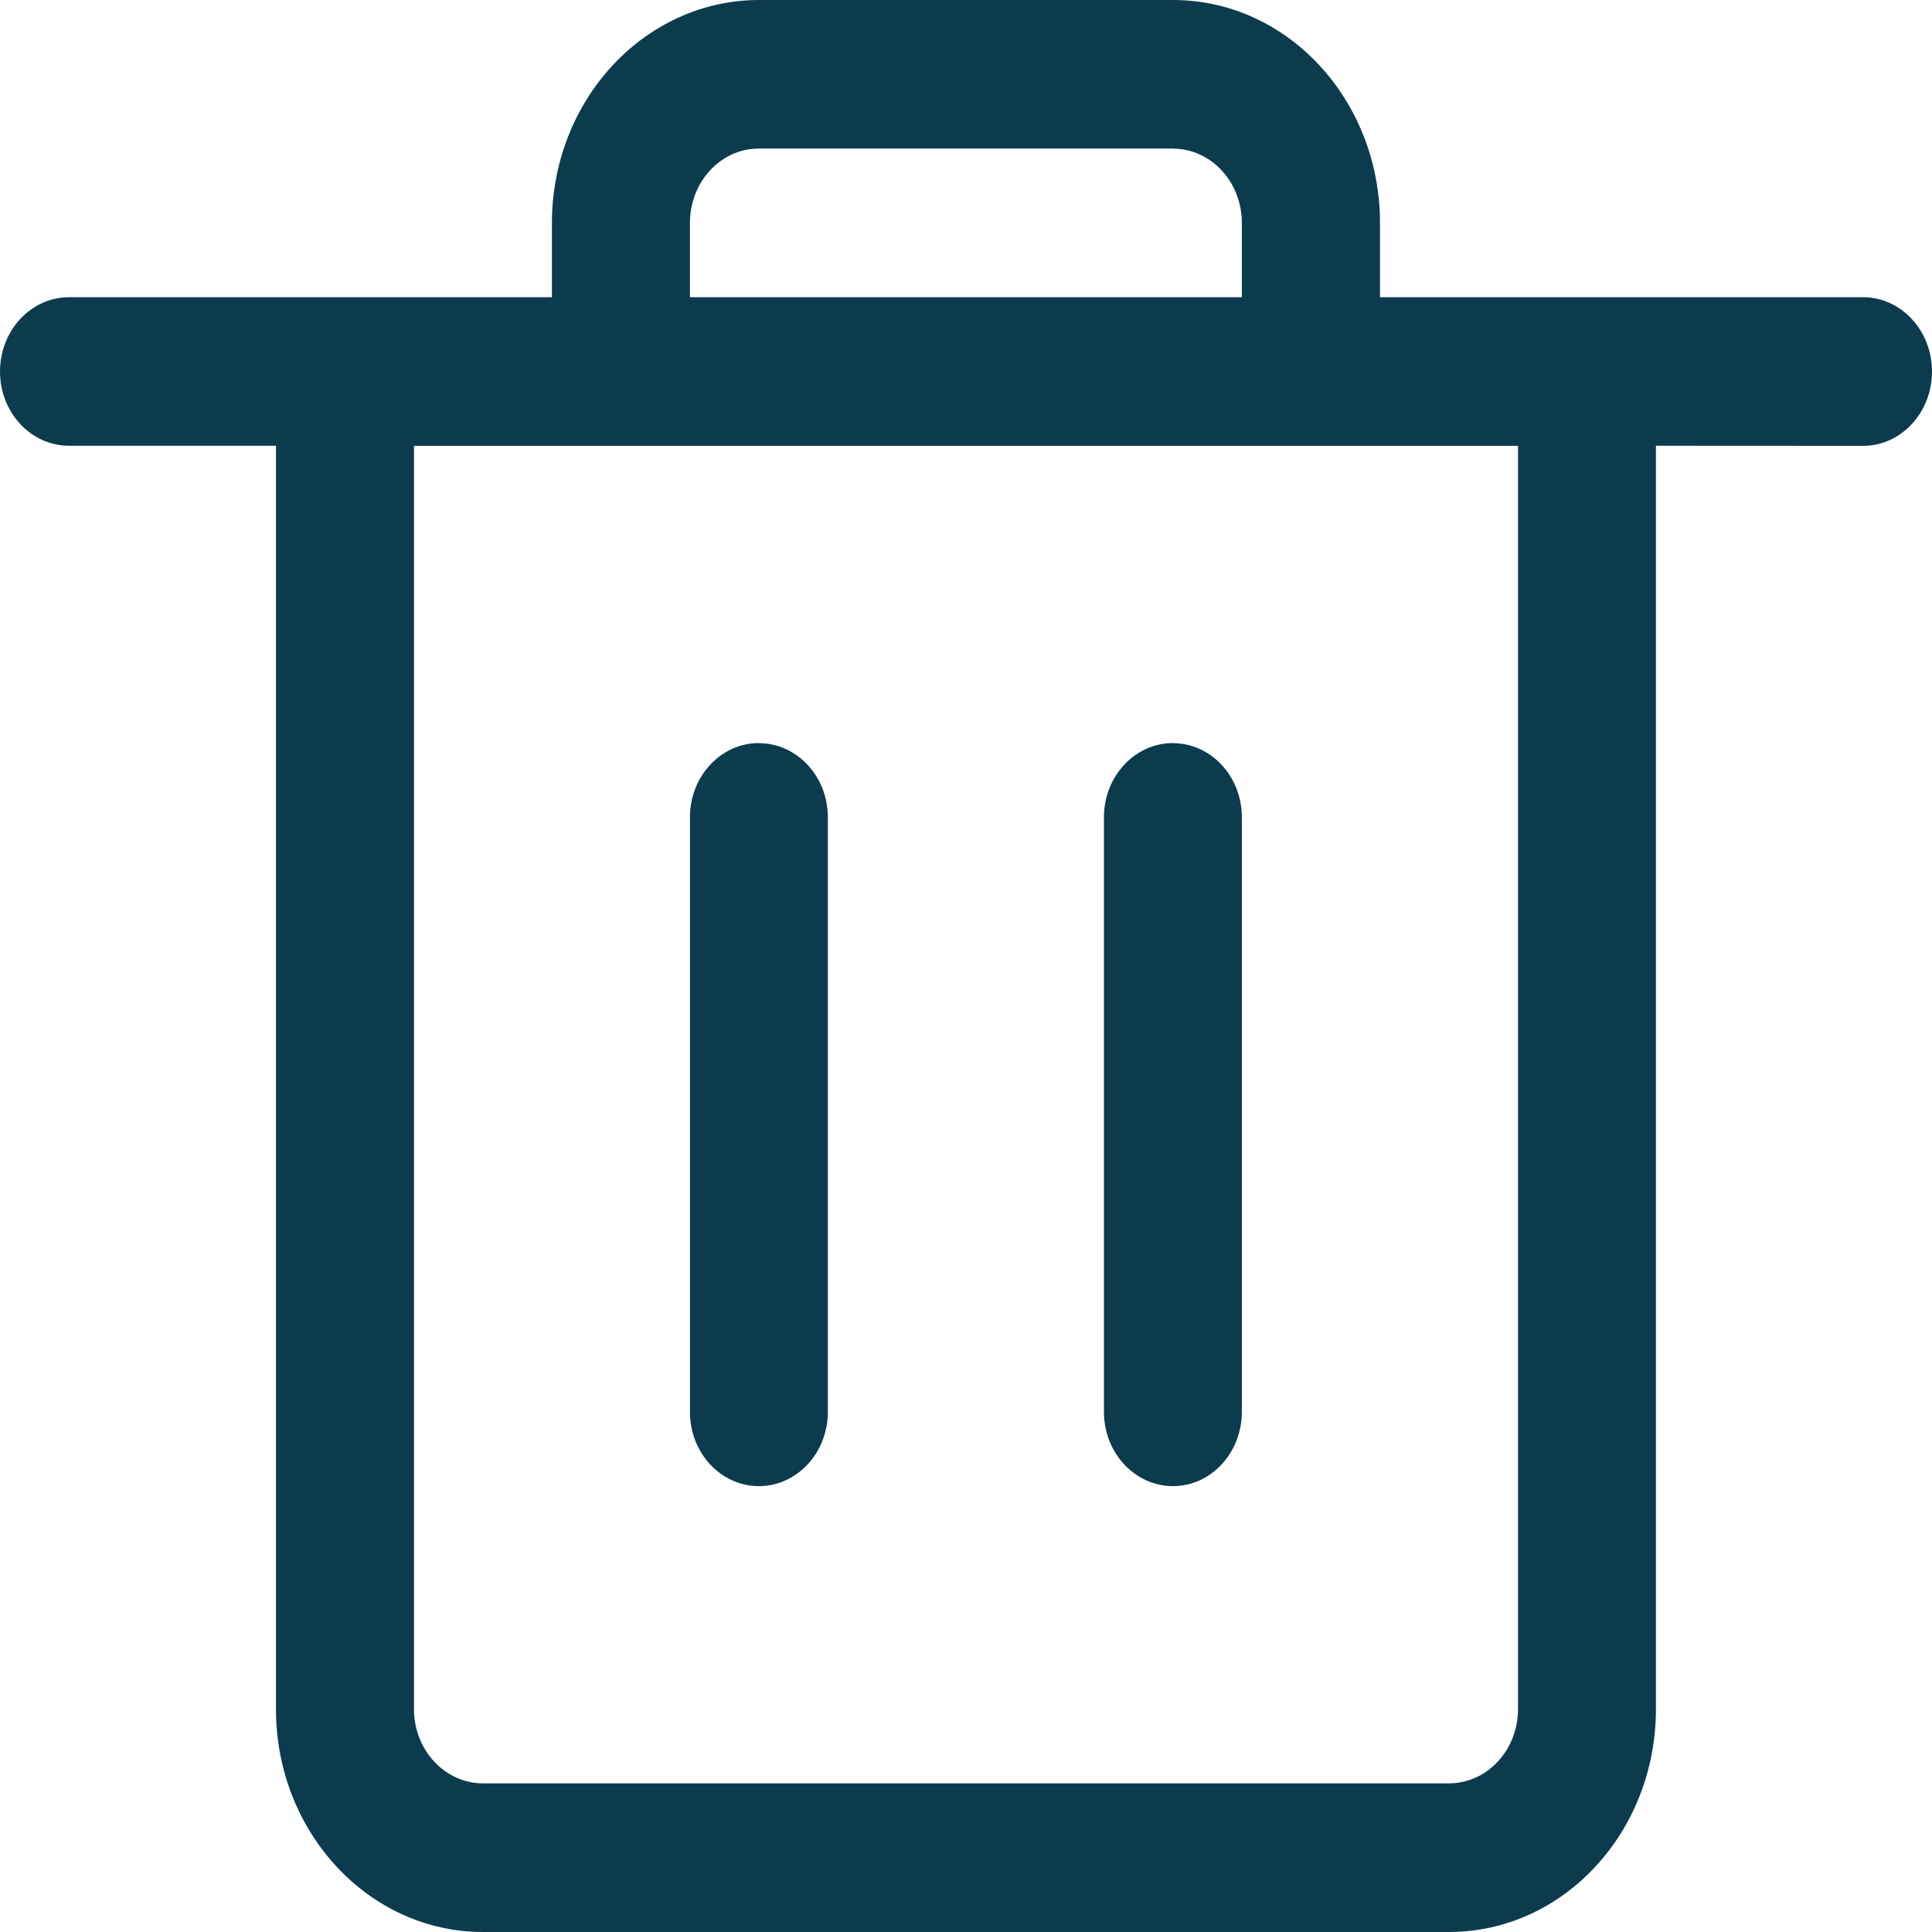
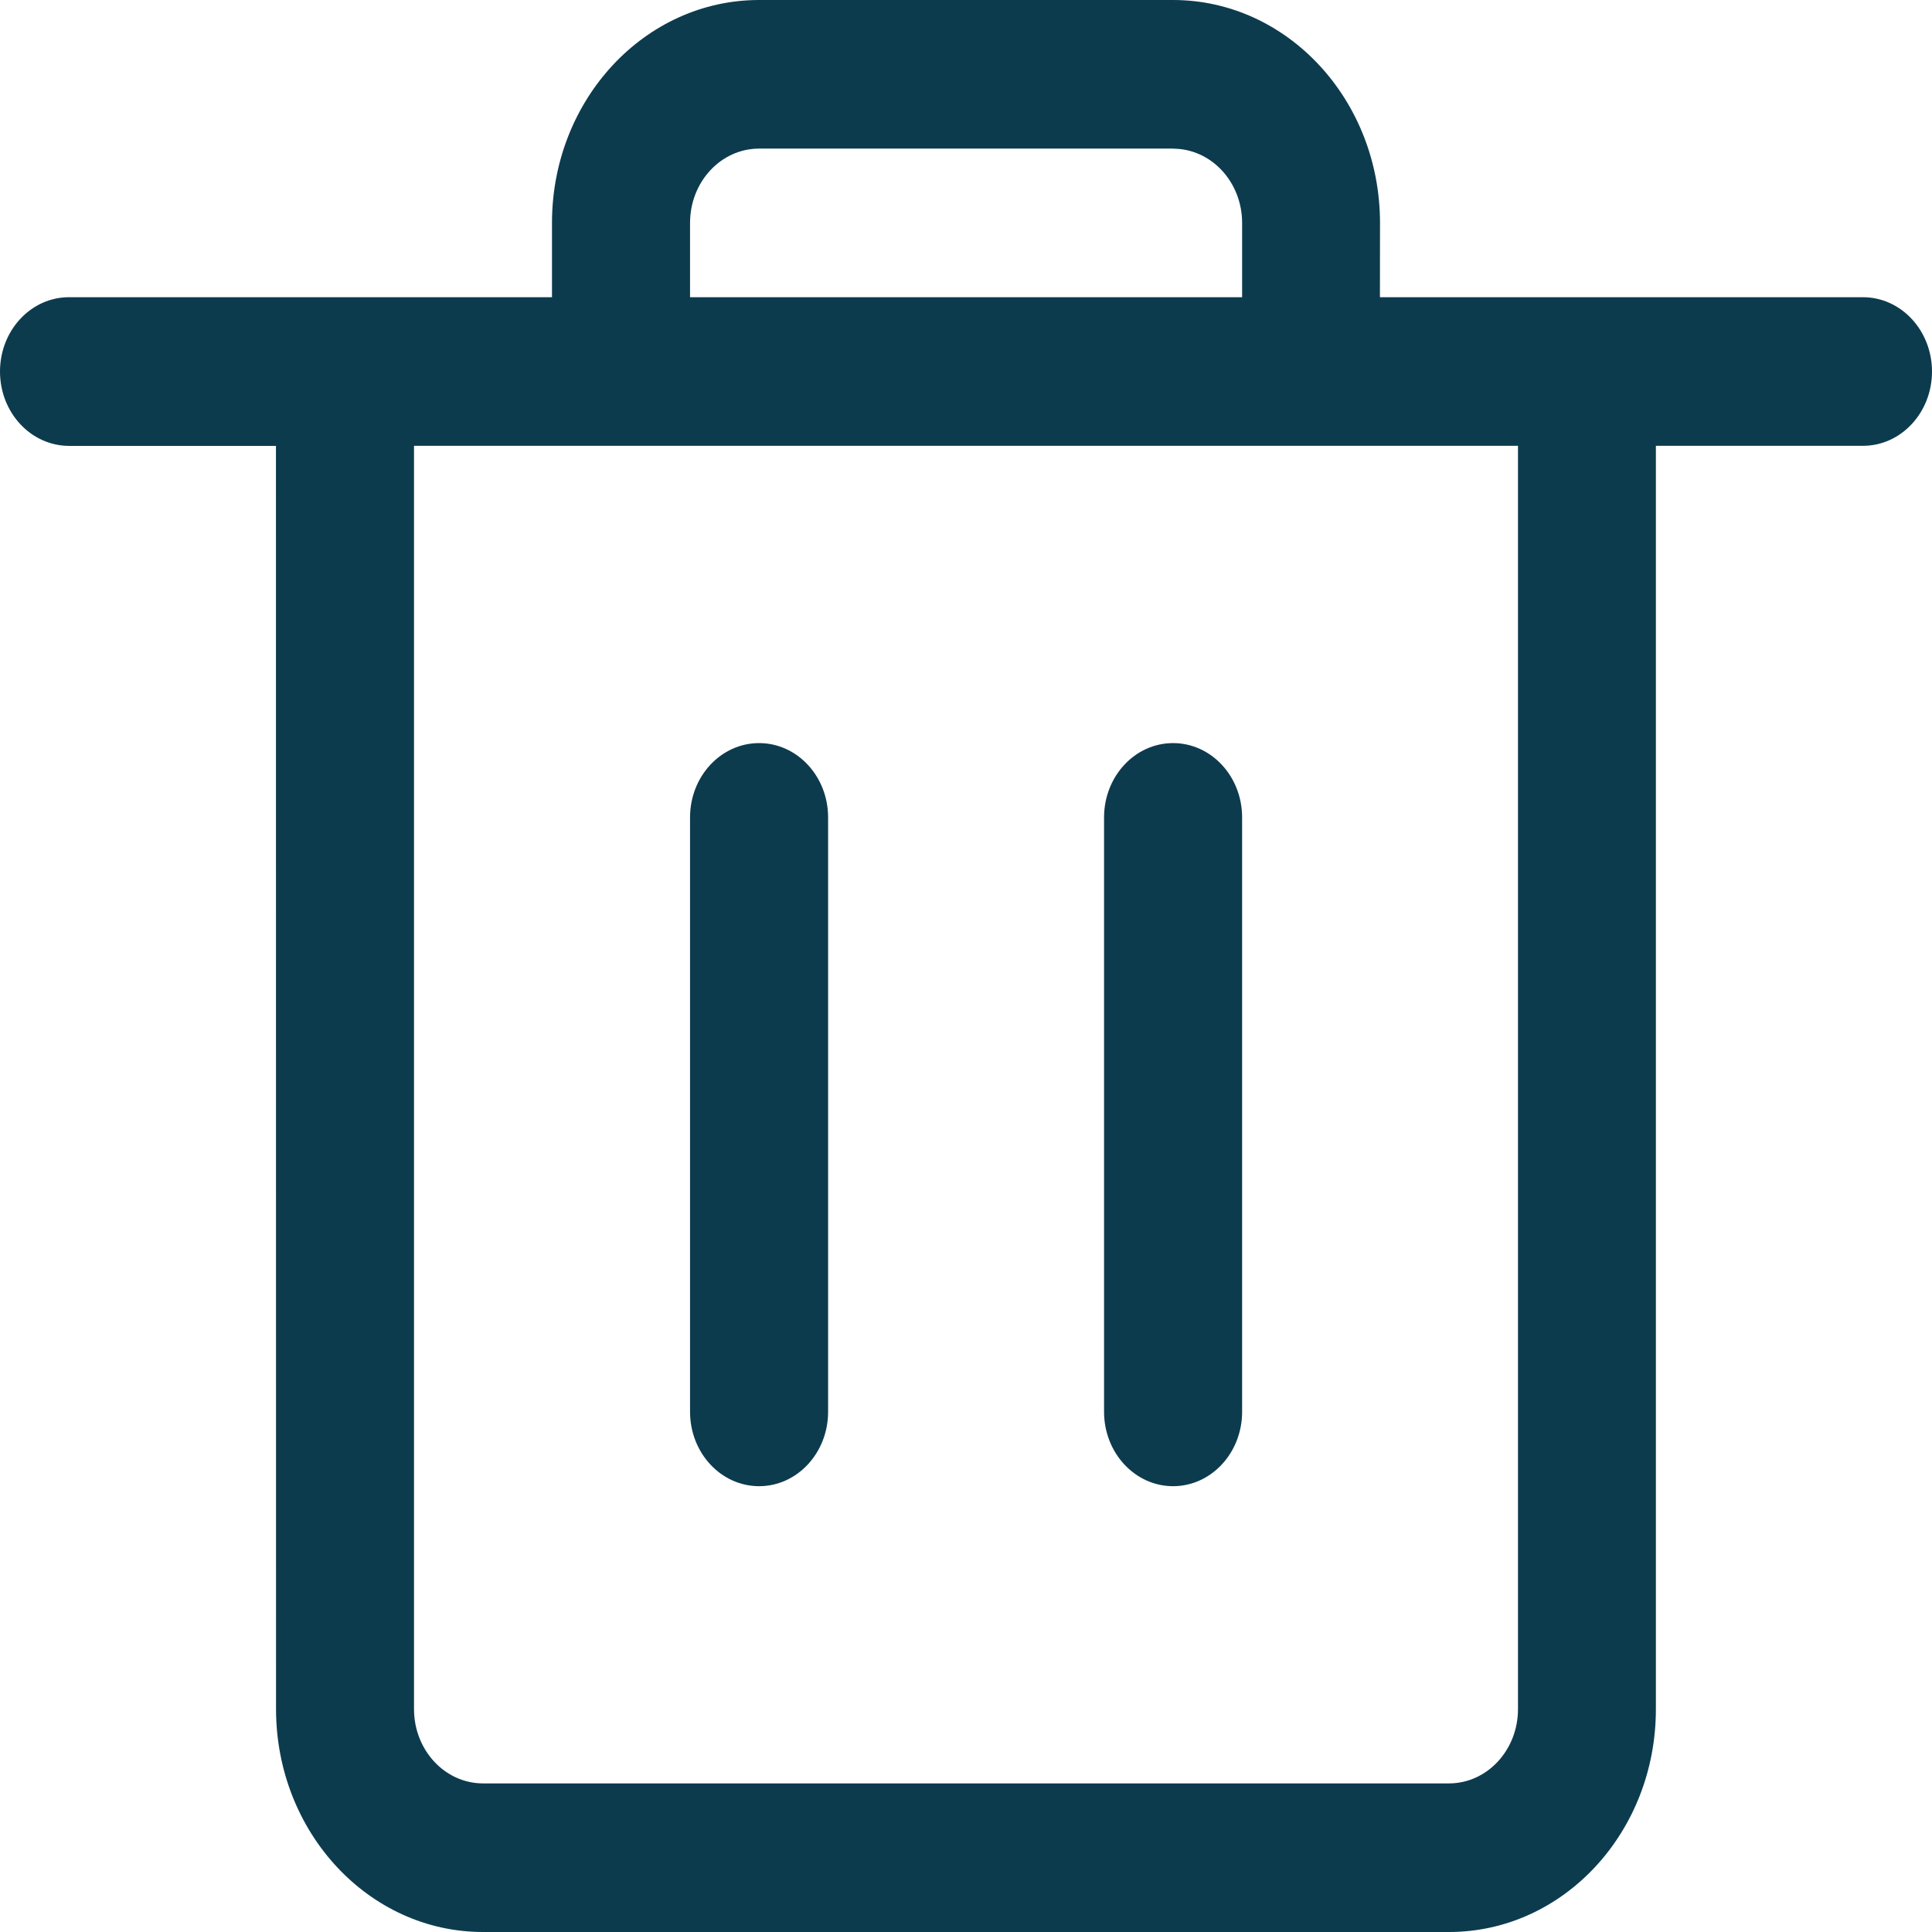
- <svg xmlns="http://www.w3.org/2000/svg" width="18" height="18" viewBox="0 0 18 18">
-   <path fill="#0D3B4E" fill-rule="nonzero" d="M10.929 0c1.065 0 1.928.93 1.928 2.077v.692h4.5c.355 0 .643.31.643.693 0 .382-.288.692-.643.692l-1.929-.001v11.77c0 1.147-.863 2.077-1.928 2.077h-9c-1.065 0-1.929-.93-1.929-2.077V4.153H.643c-.355 0-.643-.31-.643-.691 0-.383.288-.693.643-.693h4.499v-.692C5.143.93 6.007 0 7.073 0h3.857zm3.214 4.154H3.857v11.77c0 .381.288.691.643.691h9c.355 0 .643-.31.643-.692V4.153zM7.07 6.924c.355 0 .643.309.643.691v5.539c0 .382-.288.692-.643.692-.355 0-.642-.31-.642-.692V7.615c0-.382.287-.692.642-.692zm3.858 0c.355 0 .642.309.642.691v5.539c0 .382-.287.692-.642.692-.355 0-.643-.31-.643-.692V7.615c0-.382.288-.692.643-.692zm0-5.54H7.07c-.355 0-.642.31-.642.693v.692h5.142v-.692c0-.382-.287-.692-.642-.692z" />
+ <svg xmlns="http://www.w3.org/2000/svg" width="24" height="24" viewBox="0 0 24 24">
+   <path fill="#0D3B4E" fill-rule="nonzero" d="M14.571 0c1.42 0 2.572 1.24 2.572 2.77l-.001.922h6c.474 0 .858.414.858.923 0 .51-.384.923-.857.923H20.57v15.693C20.571 22.76 19.421 24 18 24H6c-1.42 0-2.571-1.24-2.571-2.77L3.428 5.539H.858C.383 5.538 0 5.125 0 4.615s.384-.923.857-.923h6v-.923C6.857 1.24 8.008 0 9.43 0h5.142zm4.286 5.538H5.143v15.693c0 .51.384.923.857.923h12c.473 0 .857-.413.857-.923V5.538zM9.43 9.231c.473 0 .857.413.857.923v7.384c0 .51-.384.924-.857.924-.474 0-.858-.414-.858-.924v-7.384c0-.51.384-.923.858-.923zm5.142 0c.474 0 .858.413.858.923v7.384c0 .51-.384.924-.858.924-.473 0-.857-.414-.857-.924v-7.384c0-.51.384-.923.857-.923zm0-7.385H9.43c-.474 0-.858.413-.858.923v.923h6.858V2.77c0-.51-.384-.923-.858-.923z" />
</svg>
